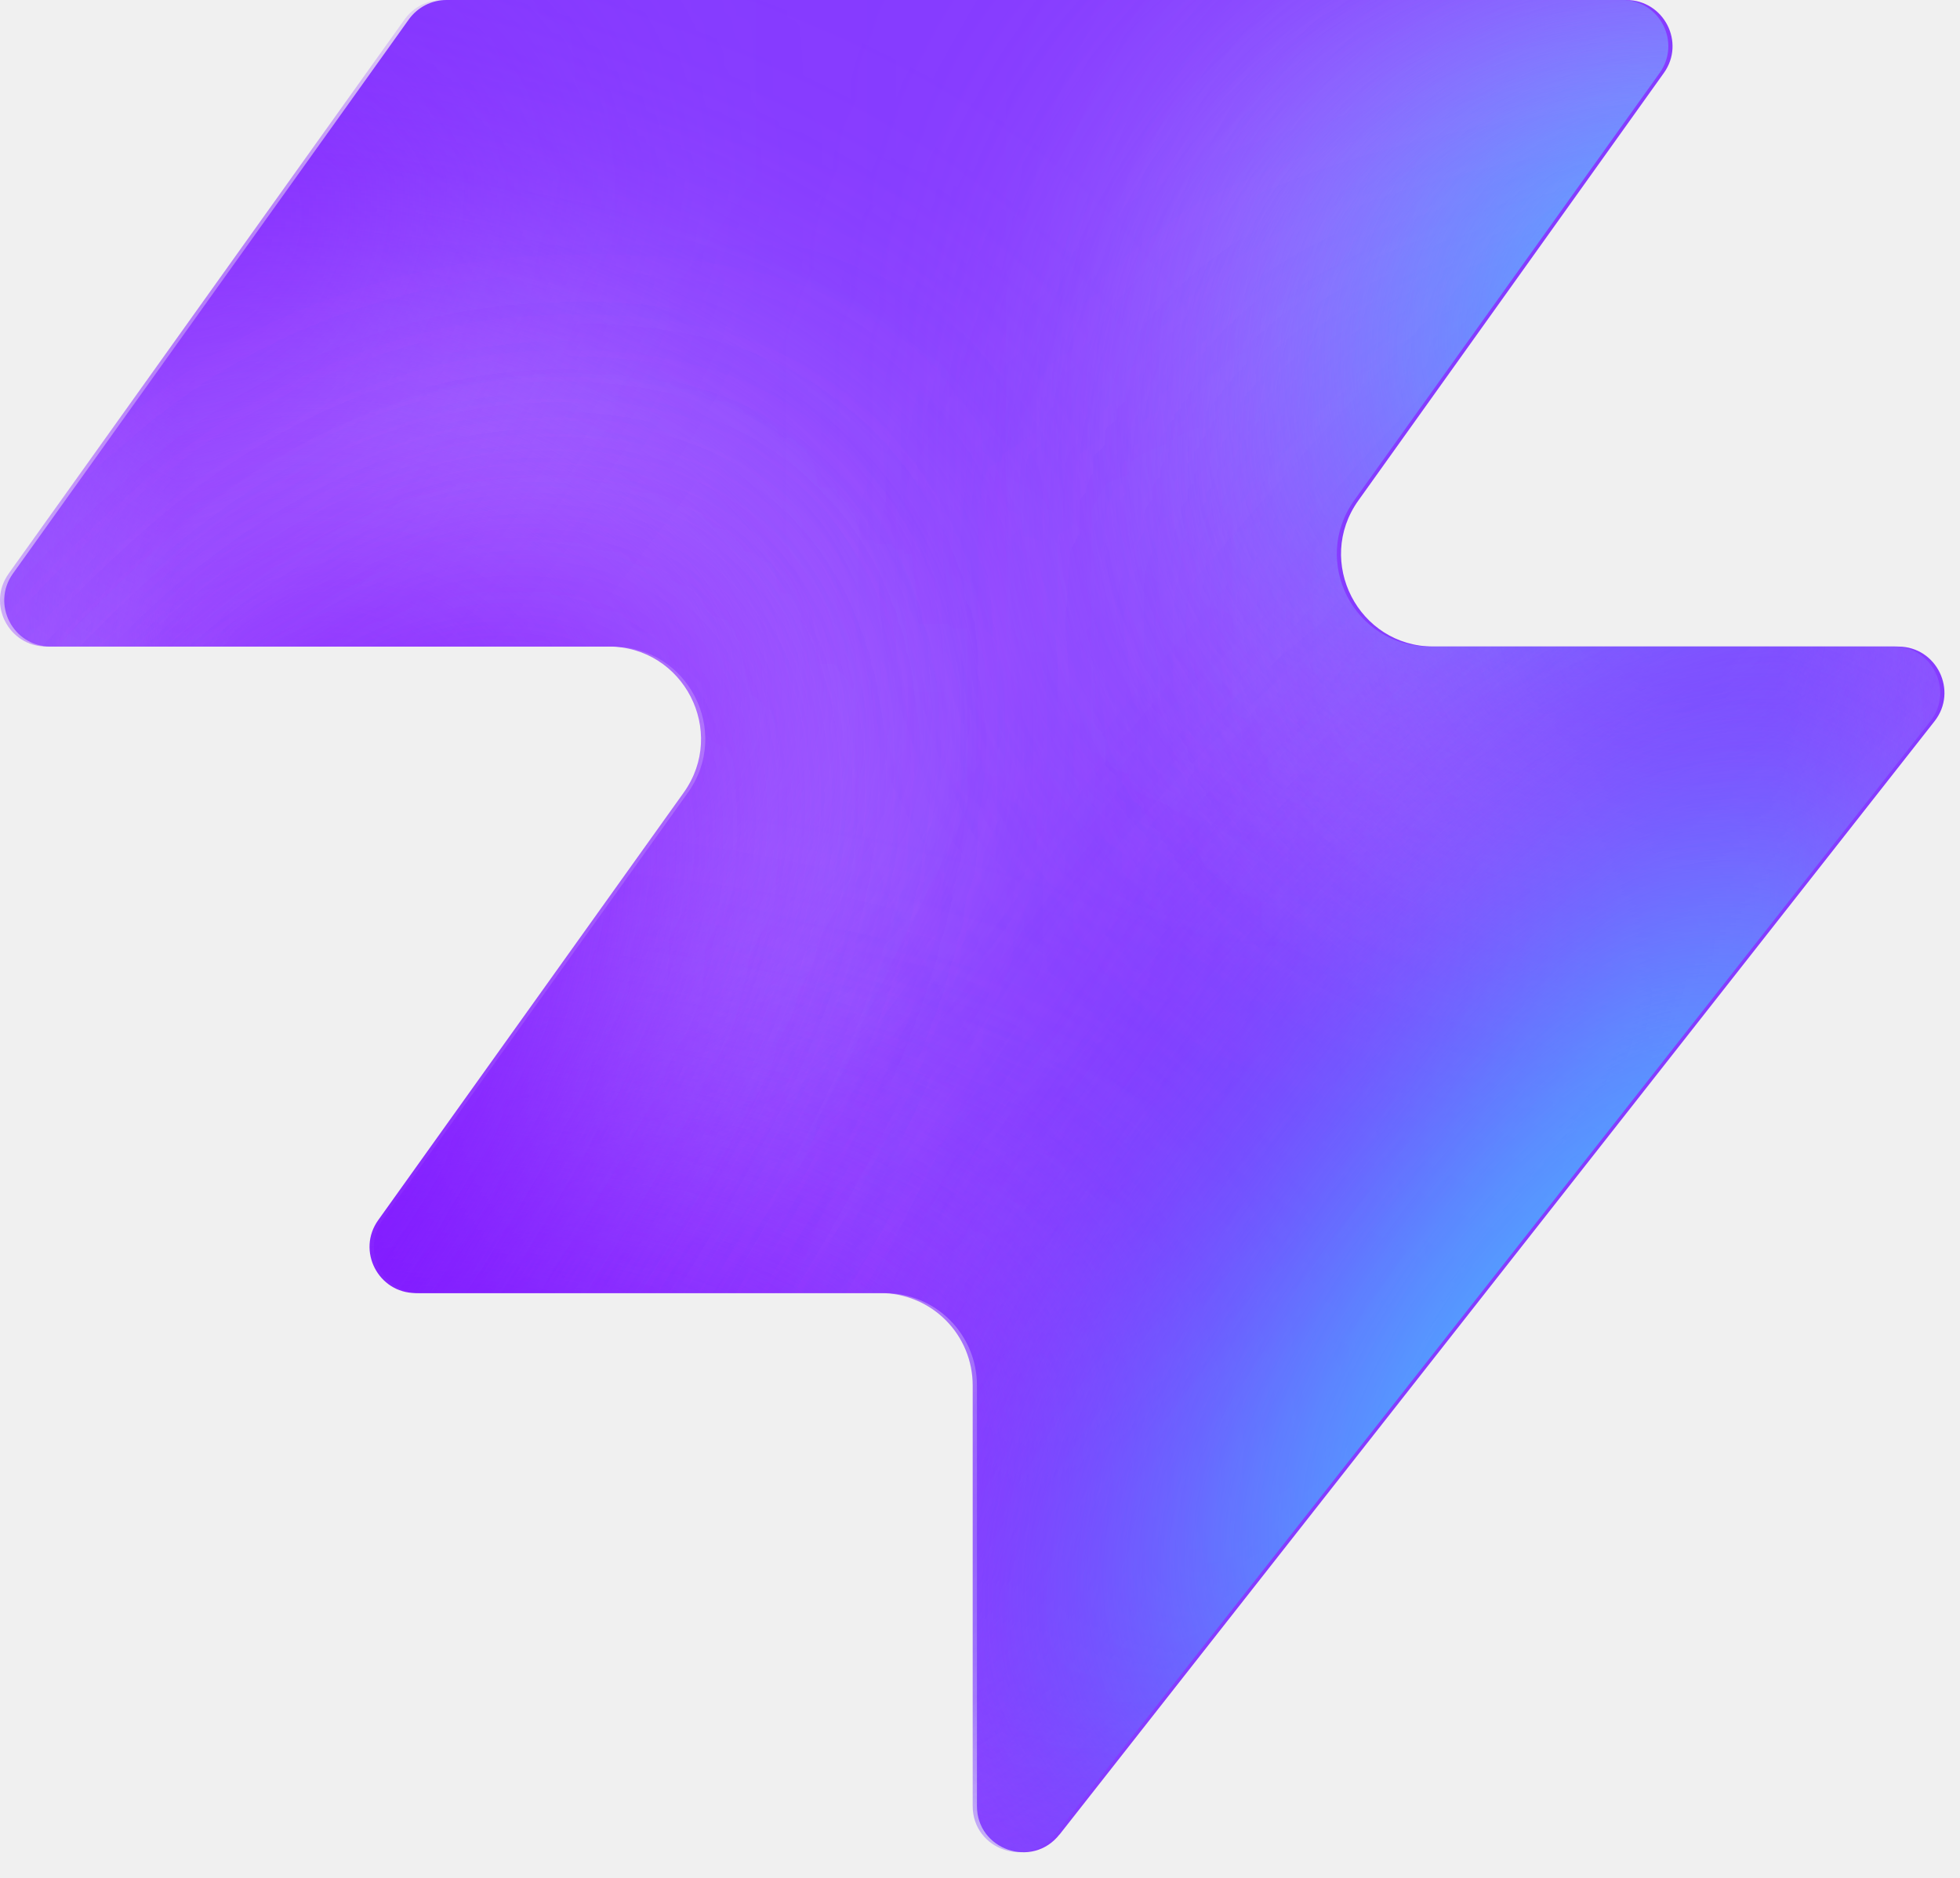
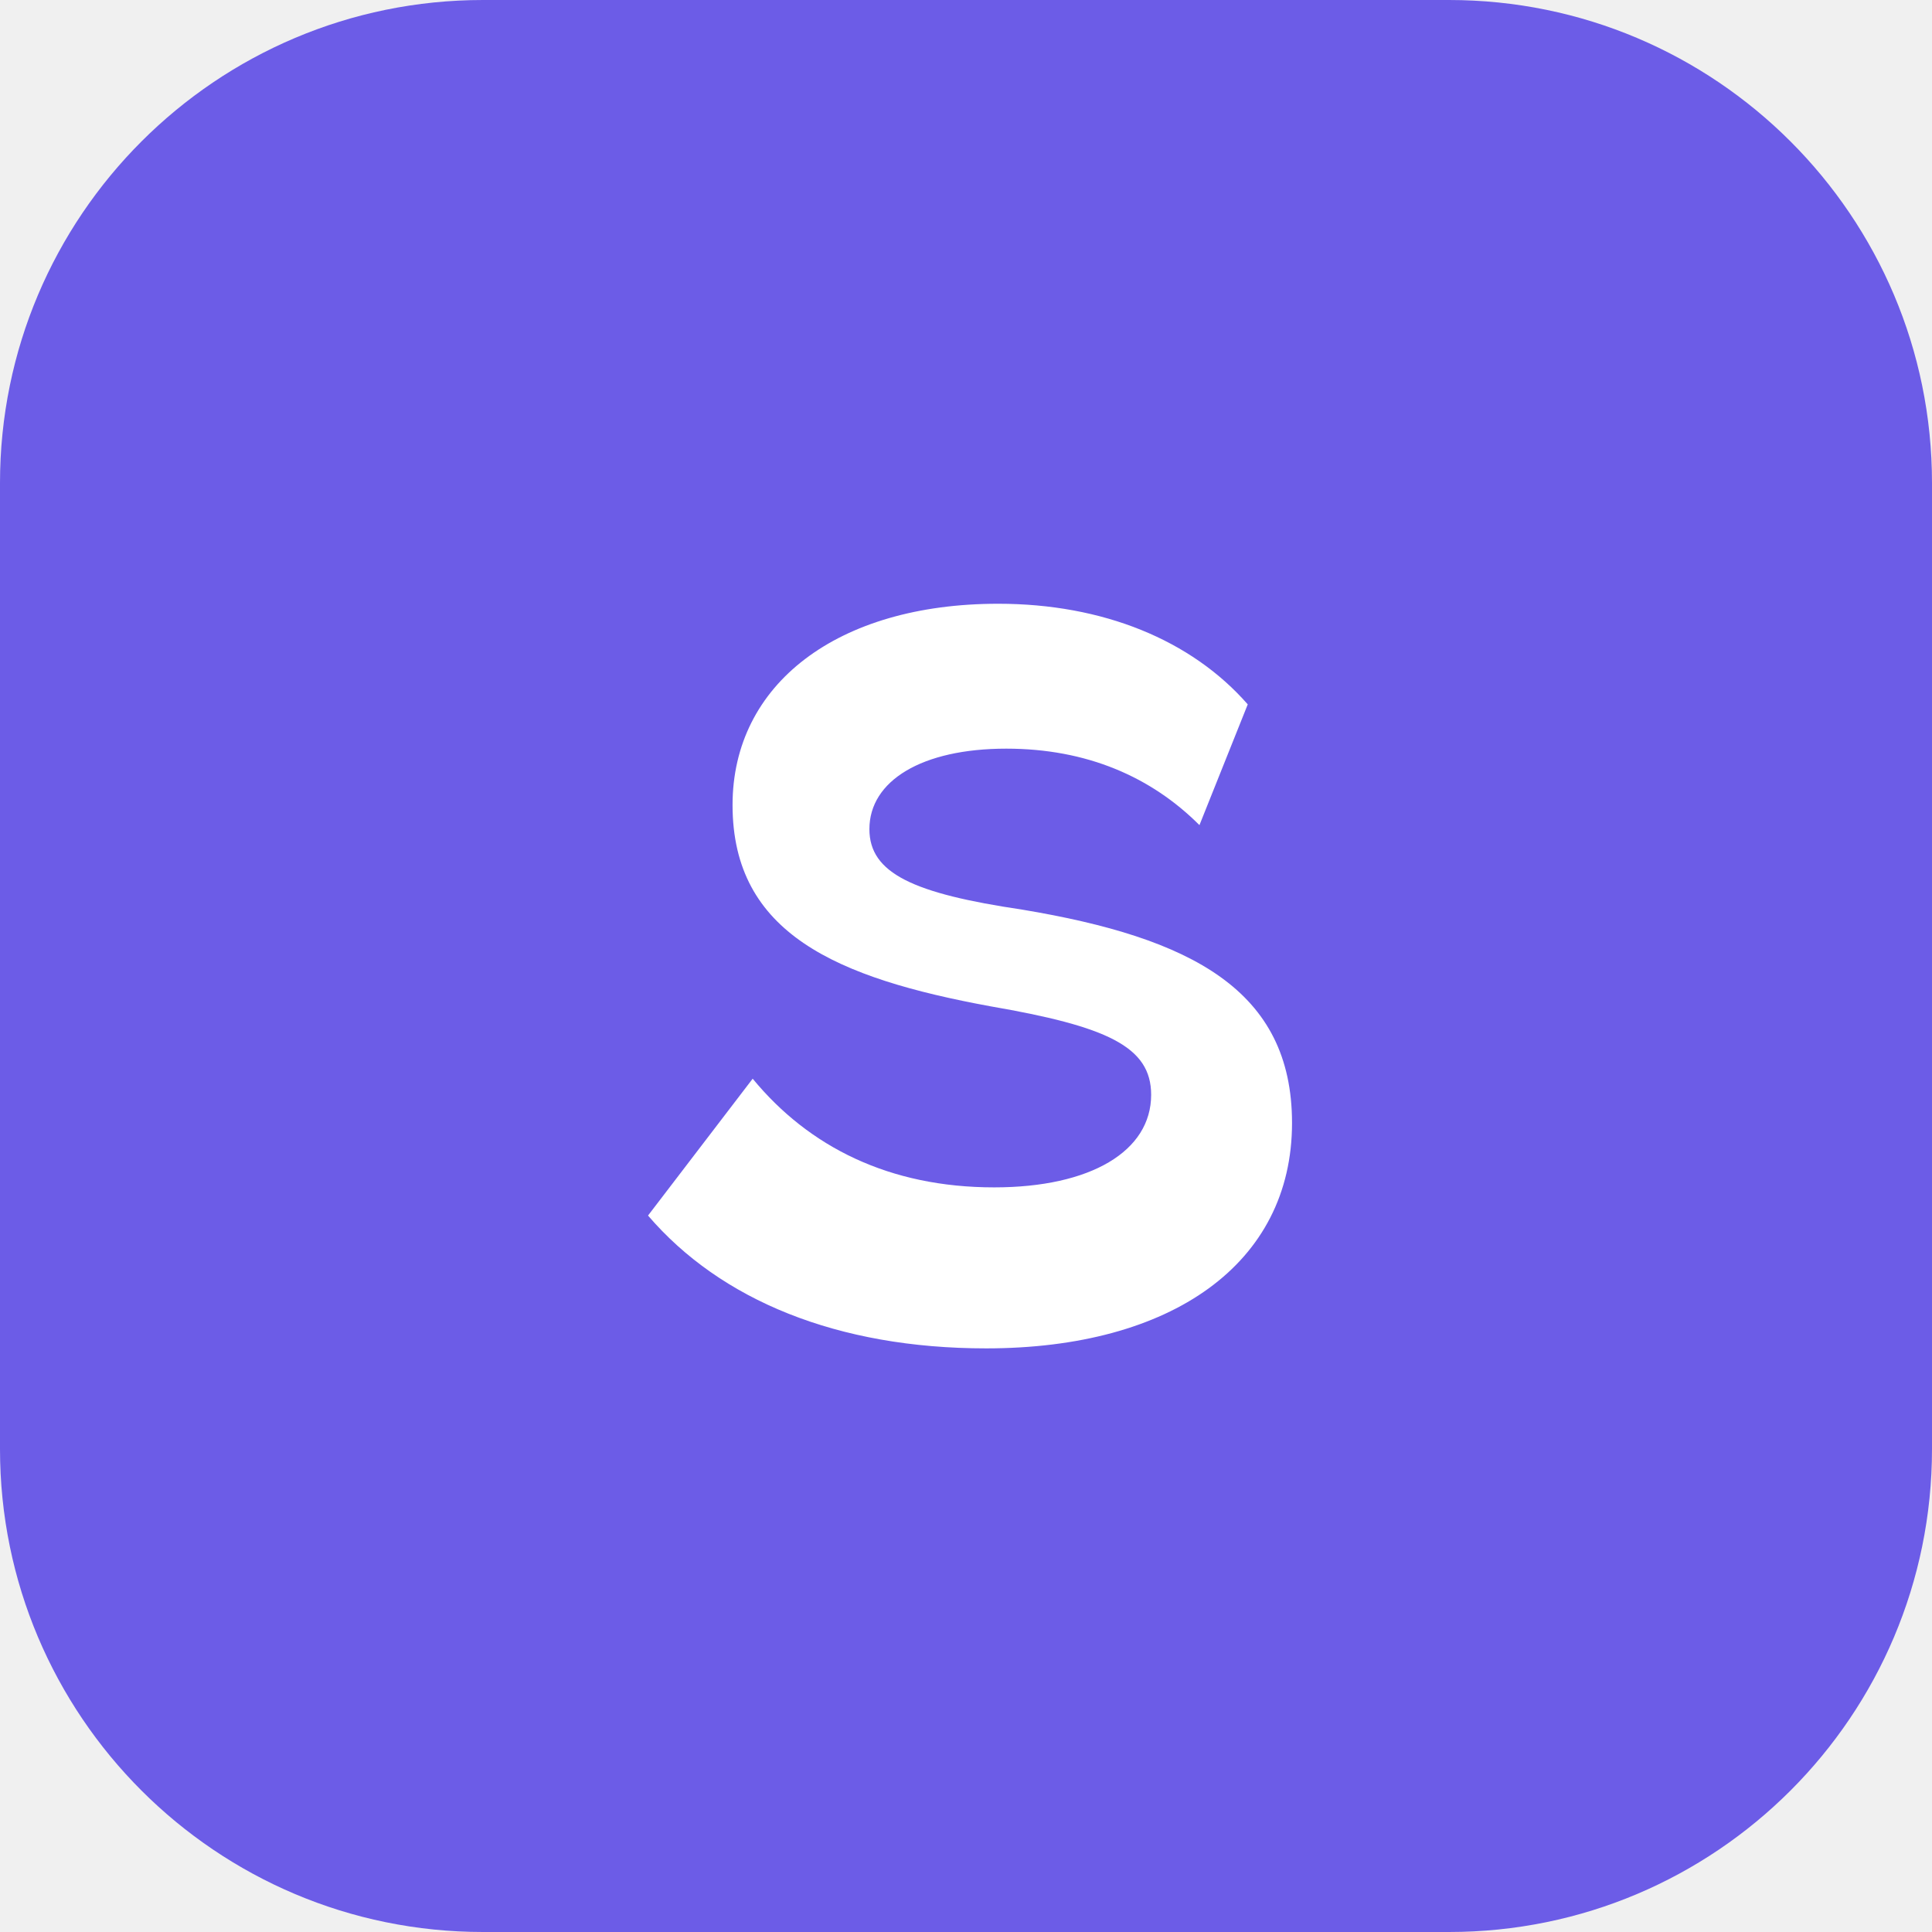
- <svg xmlns="http://www.w3.org/2000/svg" width="48" height="46" fill="none" viewBox="0 0 48 46">
-   <path fill="#863bff" d="M25.946 44.938c-.664.845-2.021.375-2.021-.698V33.937a2.26 2.26 0 0 0-2.262-2.262H10.287c-.92 0-1.456-1.04-.92-1.788l7.48-10.471c1.07-1.497 0-3.578-1.842-3.578H1.237c-.92 0-1.456-1.04-.92-1.788L10.013.474c.214-.297.556-.474.92-.474h28.894c.92 0 1.456 1.04.92 1.788l-7.48 10.471c-1.07 1.498 0 3.579 1.842 3.579h11.377c.943 0 1.473 1.088.89 1.83L25.947 44.94z" style="fill:#863bff;fill:color(display-p3 .525 .23 1);fill-opacity:1" />
-   <mask id="a" width="48" height="46" x="0" y="0" maskUnits="userSpaceOnUse" style="mask-type:alpha">
-     <path fill="#000" d="M25.842 44.938c-.664.844-2.021.375-2.021-.698V33.937a2.26 2.26 0 0 0-2.262-2.262H10.183c-.92 0-1.456-1.04-.92-1.788l7.48-10.471c1.07-1.498 0-3.579-1.842-3.579H1.133c-.92 0-1.456-1.04-.92-1.787L9.91.473c.214-.297.556-.474.92-.474h28.894c.92 0 1.456 1.04.92 1.788l-7.48 10.471c-1.07 1.498 0 3.578 1.842 3.578h11.377c.943 0 1.473 1.088.89 1.832L25.843 44.94z" style="fill:#000;fill-opacity:1" />
-   </mask>
-   <g mask="url(#a)">
-     <g filter="url(#b)">
-       <ellipse cx="5.508" cy="14.704" fill="#ede6ff" rx="5.508" ry="14.704" style="fill:#ede6ff;fill:color(display-p3 .927 .903 1);fill-opacity:1" transform="matrix(.00324 1 1 -.00324 -4.47 31.516)" />
-     </g>
-     <g filter="url(#c)">
-       <ellipse cx="10.399" cy="29.851" fill="#ede6ff" rx="10.399" ry="29.851" style="fill:#ede6ff;fill:color(display-p3 .927 .903 1);fill-opacity:1" transform="matrix(.00324 1 1 -.00324 -39.328 7.883)" />
-     </g>
-     <g filter="url(#d)">
-       <ellipse cx="5.508" cy="30.487" fill="#7e14ff" rx="5.508" ry="30.487" style="fill:#7e14ff;fill:color(display-p3 .492 .077 1);fill-opacity:1" transform="rotate(89.814 -25.913 -14.639)scale(1 -1)" />
-     </g>
-     <g filter="url(#e)">
-       <ellipse cx="5.508" cy="30.599" fill="#7e14ff" rx="5.508" ry="30.599" style="fill:#7e14ff;fill:color(display-p3 .492 .077 1);fill-opacity:1" transform="rotate(89.814 -32.644 -3.334)scale(1 -1)" />
-     </g>
-     <g filter="url(#f)">
-       <ellipse cx="5.508" cy="30.599" fill="#7e14ff" rx="5.508" ry="30.599" style="fill:#7e14ff;fill:color(display-p3 .492 .077 1);fill-opacity:1" transform="matrix(.00324 1 1 -.00324 -34.34 30.47)" />
-     </g>
-     <g filter="url(#g)">
-       <ellipse cx="14.072" cy="22.078" fill="#ede6ff" rx="14.072" ry="22.078" style="fill:#ede6ff;fill:color(display-p3 .927 .903 1);fill-opacity:1" transform="rotate(93.35 24.506 48.493)scale(-1 1)" />
-     </g>
-     <g filter="url(#h)">
-       <ellipse cx="3.47" cy="21.501" fill="#7e14ff" rx="3.47" ry="21.501" style="fill:#7e14ff;fill:color(display-p3 .492 .077 1);fill-opacity:1" transform="rotate(89.009 28.708 47.59)scale(-1 1)" />
-     </g>
-     <g filter="url(#i)">
-       <ellipse cx="3.47" cy="21.501" fill="#7e14ff" rx="3.47" ry="21.501" style="fill:#7e14ff;fill:color(display-p3 .492 .077 1);fill-opacity:1" transform="rotate(89.009 28.708 47.59)scale(-1 1)" />
-     </g>
-     <g filter="url(#j)">
-       <ellipse cx=".387" cy="8.972" fill="#7e14ff" rx="4.407" ry="29.108" style="fill:#7e14ff;fill:color(display-p3 .492 .077 1);fill-opacity:1" transform="rotate(39.51 .387 8.972)" />
-     </g>
-     <g filter="url(#k)">
-       <ellipse cx="47.523" cy="-6.092" fill="#7e14ff" rx="4.407" ry="29.108" style="fill:#7e14ff;fill:color(display-p3 .492 .077 1);fill-opacity:1" transform="rotate(37.892 47.523 -6.092)" />
-     </g>
-     <g filter="url(#l)">
-       <ellipse cx="41.412" cy="6.333" fill="#47bfff" rx="5.971" ry="9.665" style="fill:#47bfff;fill:color(display-p3 .28 .748 1);fill-opacity:1" transform="rotate(37.892 41.412 6.333)" />
-     </g>
-     <g filter="url(#m)">
-       <ellipse cx="-1.879" cy="38.332" fill="#7e14ff" rx="4.407" ry="29.108" style="fill:#7e14ff;fill:color(display-p3 .492 .077 1);fill-opacity:1" transform="rotate(37.892 -1.88 38.332)" />
-     </g>
-     <g filter="url(#n)">
-       <ellipse cx="-1.879" cy="38.332" fill="#7e14ff" rx="4.407" ry="29.108" style="fill:#7e14ff;fill:color(display-p3 .492 .077 1);fill-opacity:1" transform="rotate(37.892 -1.88 38.332)" />
-     </g>
-     <g filter="url(#o)">
-       <ellipse cx="35.651" cy="29.907" fill="#7e14ff" rx="4.407" ry="29.108" style="fill:#7e14ff;fill:color(display-p3 .492 .077 1);fill-opacity:1" transform="rotate(37.892 35.651 29.907)" />
-     </g>
-     <g filter="url(#p)">
-       <ellipse cx="38.418" cy="32.4" fill="#47bfff" rx="5.971" ry="15.297" style="fill:#47bfff;fill:color(display-p3 .28 .748 1);fill-opacity:1" transform="rotate(37.892 38.418 32.4)" />
-     </g>
-   </g>
-   <defs>
-     <filter id="b" width="60.045" height="41.654" x="-19.77" y="16.149" color-interpolation-filters="sRGB" filterUnits="userSpaceOnUse">
-       <feFlood flood-opacity="0" result="BackgroundImageFix" />
-       <feBlend in="SourceGraphic" in2="BackgroundImageFix" result="shape" />
-       <feGaussianBlur result="effect1_foregroundBlur_2002_17158" stdDeviation="7.659" />
-     </filter>
-     <filter id="c" width="90.34" height="51.437" x="-54.613" y="-7.533" color-interpolation-filters="sRGB" filterUnits="userSpaceOnUse">
-       <feFlood flood-opacity="0" result="BackgroundImageFix" />
-       <feBlend in="SourceGraphic" in2="BackgroundImageFix" result="shape" />
-       <feGaussianBlur result="effect1_foregroundBlur_2002_17158" stdDeviation="7.659" />
-     </filter>
-     <filter id="d" width="79.355" height="29.4" x="-49.64" y="2.03" color-interpolation-filters="sRGB" filterUnits="userSpaceOnUse">
-       <feFlood flood-opacity="0" result="BackgroundImageFix" />
-       <feBlend in="SourceGraphic" in2="BackgroundImageFix" result="shape" />
-       <feGaussianBlur result="effect1_foregroundBlur_2002_17158" stdDeviation="4.596" />
-     </filter>
-     <filter id="e" width="79.579" height="29.4" x="-45.045" y="20.029" color-interpolation-filters="sRGB" filterUnits="userSpaceOnUse">
-       <feFlood flood-opacity="0" result="BackgroundImageFix" />
-       <feBlend in="SourceGraphic" in2="BackgroundImageFix" result="shape" />
-       <feGaussianBlur result="effect1_foregroundBlur_2002_17158" stdDeviation="4.596" />
-     </filter>
-     <filter id="f" width="79.579" height="29.4" x="-43.513" y="21.178" color-interpolation-filters="sRGB" filterUnits="userSpaceOnUse">
-       <feFlood flood-opacity="0" result="BackgroundImageFix" />
-       <feBlend in="SourceGraphic" in2="BackgroundImageFix" result="shape" />
-       <feGaussianBlur result="effect1_foregroundBlur_2002_17158" stdDeviation="4.596" />
-     </filter>
-     <filter id="g" width="74.749" height="58.852" x="15.756" y="-17.901" color-interpolation-filters="sRGB" filterUnits="userSpaceOnUse">
-       <feFlood flood-opacity="0" result="BackgroundImageFix" />
-       <feBlend in="SourceGraphic" in2="BackgroundImageFix" result="shape" />
-       <feGaussianBlur result="effect1_foregroundBlur_2002_17158" stdDeviation="7.659" />
-     </filter>
-     <filter id="h" width="61.377" height="25.362" x="23.548" y="2.284" color-interpolation-filters="sRGB" filterUnits="userSpaceOnUse">
-       <feFlood flood-opacity="0" result="BackgroundImageFix" />
-       <feBlend in="SourceGraphic" in2="BackgroundImageFix" result="shape" />
-       <feGaussianBlur result="effect1_foregroundBlur_2002_17158" stdDeviation="4.596" />
-     </filter>
-     <filter id="i" width="61.377" height="25.362" x="23.548" y="2.284" color-interpolation-filters="sRGB" filterUnits="userSpaceOnUse">
-       <feFlood flood-opacity="0" result="BackgroundImageFix" />
-       <feBlend in="SourceGraphic" in2="BackgroundImageFix" result="shape" />
-       <feGaussianBlur result="effect1_foregroundBlur_2002_17158" stdDeviation="4.596" />
-     </filter>
-     <filter id="j" width="56.045" height="63.649" x="-27.636" y="-22.853" color-interpolation-filters="sRGB" filterUnits="userSpaceOnUse">
-       <feFlood flood-opacity="0" result="BackgroundImageFix" />
-       <feBlend in="SourceGraphic" in2="BackgroundImageFix" result="shape" />
-       <feGaussianBlur result="effect1_foregroundBlur_2002_17158" stdDeviation="4.596" />
-     </filter>
-     <filter id="k" width="54.814" height="64.646" x="20.116" y="-38.415" color-interpolation-filters="sRGB" filterUnits="userSpaceOnUse">
-       <feFlood flood-opacity="0" result="BackgroundImageFix" />
-       <feBlend in="SourceGraphic" in2="BackgroundImageFix" result="shape" />
-       <feGaussianBlur result="effect1_foregroundBlur_2002_17158" stdDeviation="4.596" />
-     </filter>
-     <filter id="l" width="33.541" height="35.313" x="24.641" y="-11.323" color-interpolation-filters="sRGB" filterUnits="userSpaceOnUse">
-       <feFlood flood-opacity="0" result="BackgroundImageFix" />
-       <feBlend in="SourceGraphic" in2="BackgroundImageFix" result="shape" />
-       <feGaussianBlur result="effect1_foregroundBlur_2002_17158" stdDeviation="4.596" />
-     </filter>
-     <filter id="m" width="54.814" height="64.646" x="-29.286" y="6.009" color-interpolation-filters="sRGB" filterUnits="userSpaceOnUse">
-       <feFlood flood-opacity="0" result="BackgroundImageFix" />
-       <feBlend in="SourceGraphic" in2="BackgroundImageFix" result="shape" />
-       <feGaussianBlur result="effect1_foregroundBlur_2002_17158" stdDeviation="4.596" />
-     </filter>
-     <filter id="n" width="54.814" height="64.646" x="-29.286" y="6.009" color-interpolation-filters="sRGB" filterUnits="userSpaceOnUse">
-       <feFlood flood-opacity="0" result="BackgroundImageFix" />
-       <feBlend in="SourceGraphic" in2="BackgroundImageFix" result="shape" />
-       <feGaussianBlur result="effect1_foregroundBlur_2002_17158" stdDeviation="4.596" />
-     </filter>
-     <filter id="o" width="54.814" height="64.646" x="8.244" y="-2.416" color-interpolation-filters="sRGB" filterUnits="userSpaceOnUse">
-       <feFlood flood-opacity="0" result="BackgroundImageFix" />
-       <feBlend in="SourceGraphic" in2="BackgroundImageFix" result="shape" />
-       <feGaussianBlur result="effect1_foregroundBlur_2002_17158" stdDeviation="4.596" />
-     </filter>
-     <filter id="p" width="39.409" height="43.623" x="18.713" y="10.588" color-interpolation-filters="sRGB" filterUnits="userSpaceOnUse">
-       <feFlood flood-opacity="0" result="BackgroundImageFix" />
-       <feBlend in="SourceGraphic" in2="BackgroundImageFix" result="shape" />
-       <feGaussianBlur result="effect1_foregroundBlur_2002_17158" stdDeviation="4.596" />
-     </filter>
-   </defs>
+ <svg xmlns="http://www.w3.org/2000/svg" viewBox="0 0 48 48" width="48" height="48">
+   <rect width="48" height="48" rx="12" fill="#6c5ce7" />
+   <path d="M31 17.5c-1.4-1.6-3.6-2.5-6.2-2.5-4 0-6.6 2-6.6 5 0 3.2 2.6 4.3 6.4 5 2.9.5 4 1 4 2.2 0 1.4-1.5 2.3-3.9 2.3-2.6 0-4.6-1-6-2.7l-2.6 3.4c1.8 2.1 4.7 3.3 8.4 3.3 4.6 0 7.6-2.1 7.6-5.6 0-3.3-2.5-4.6-6.7-5.3-2.7-.4-3.8-.9-3.8-2 0-1.2 1.3-2 3.4-2 2 0 3.6.7 4.8 1.9L31 17.5Z" fill="#fff" />
</svg>
